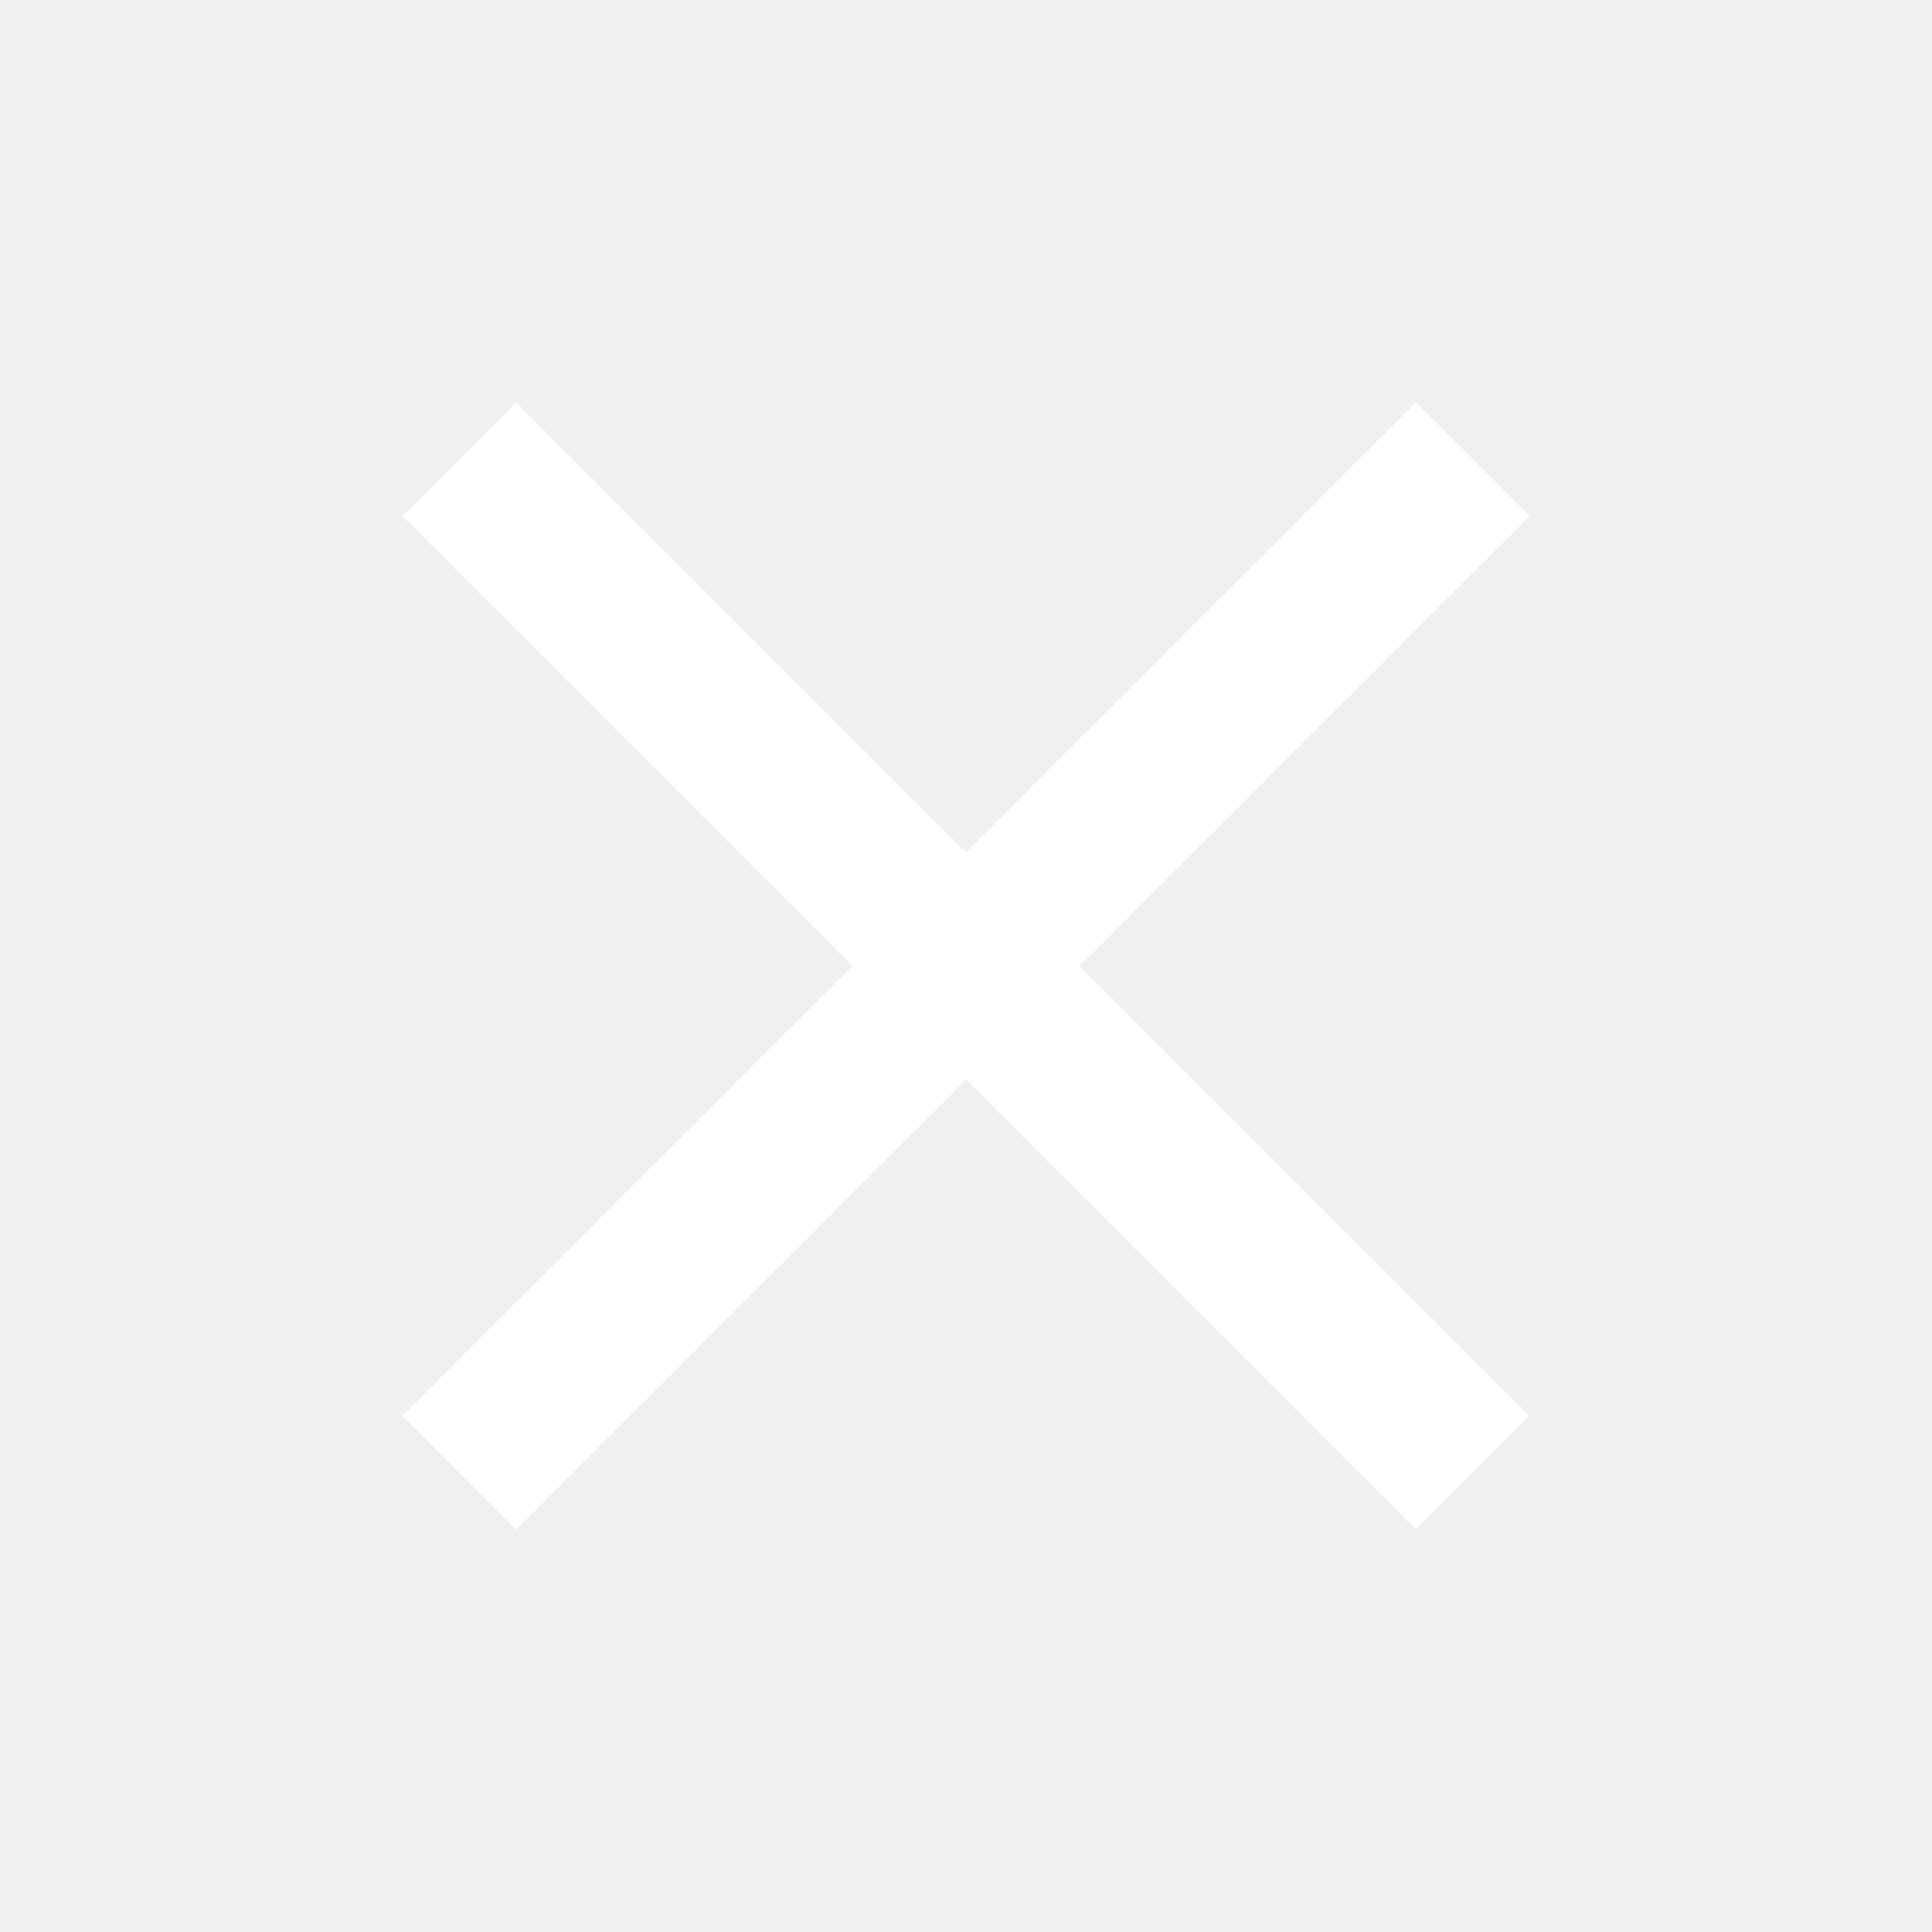
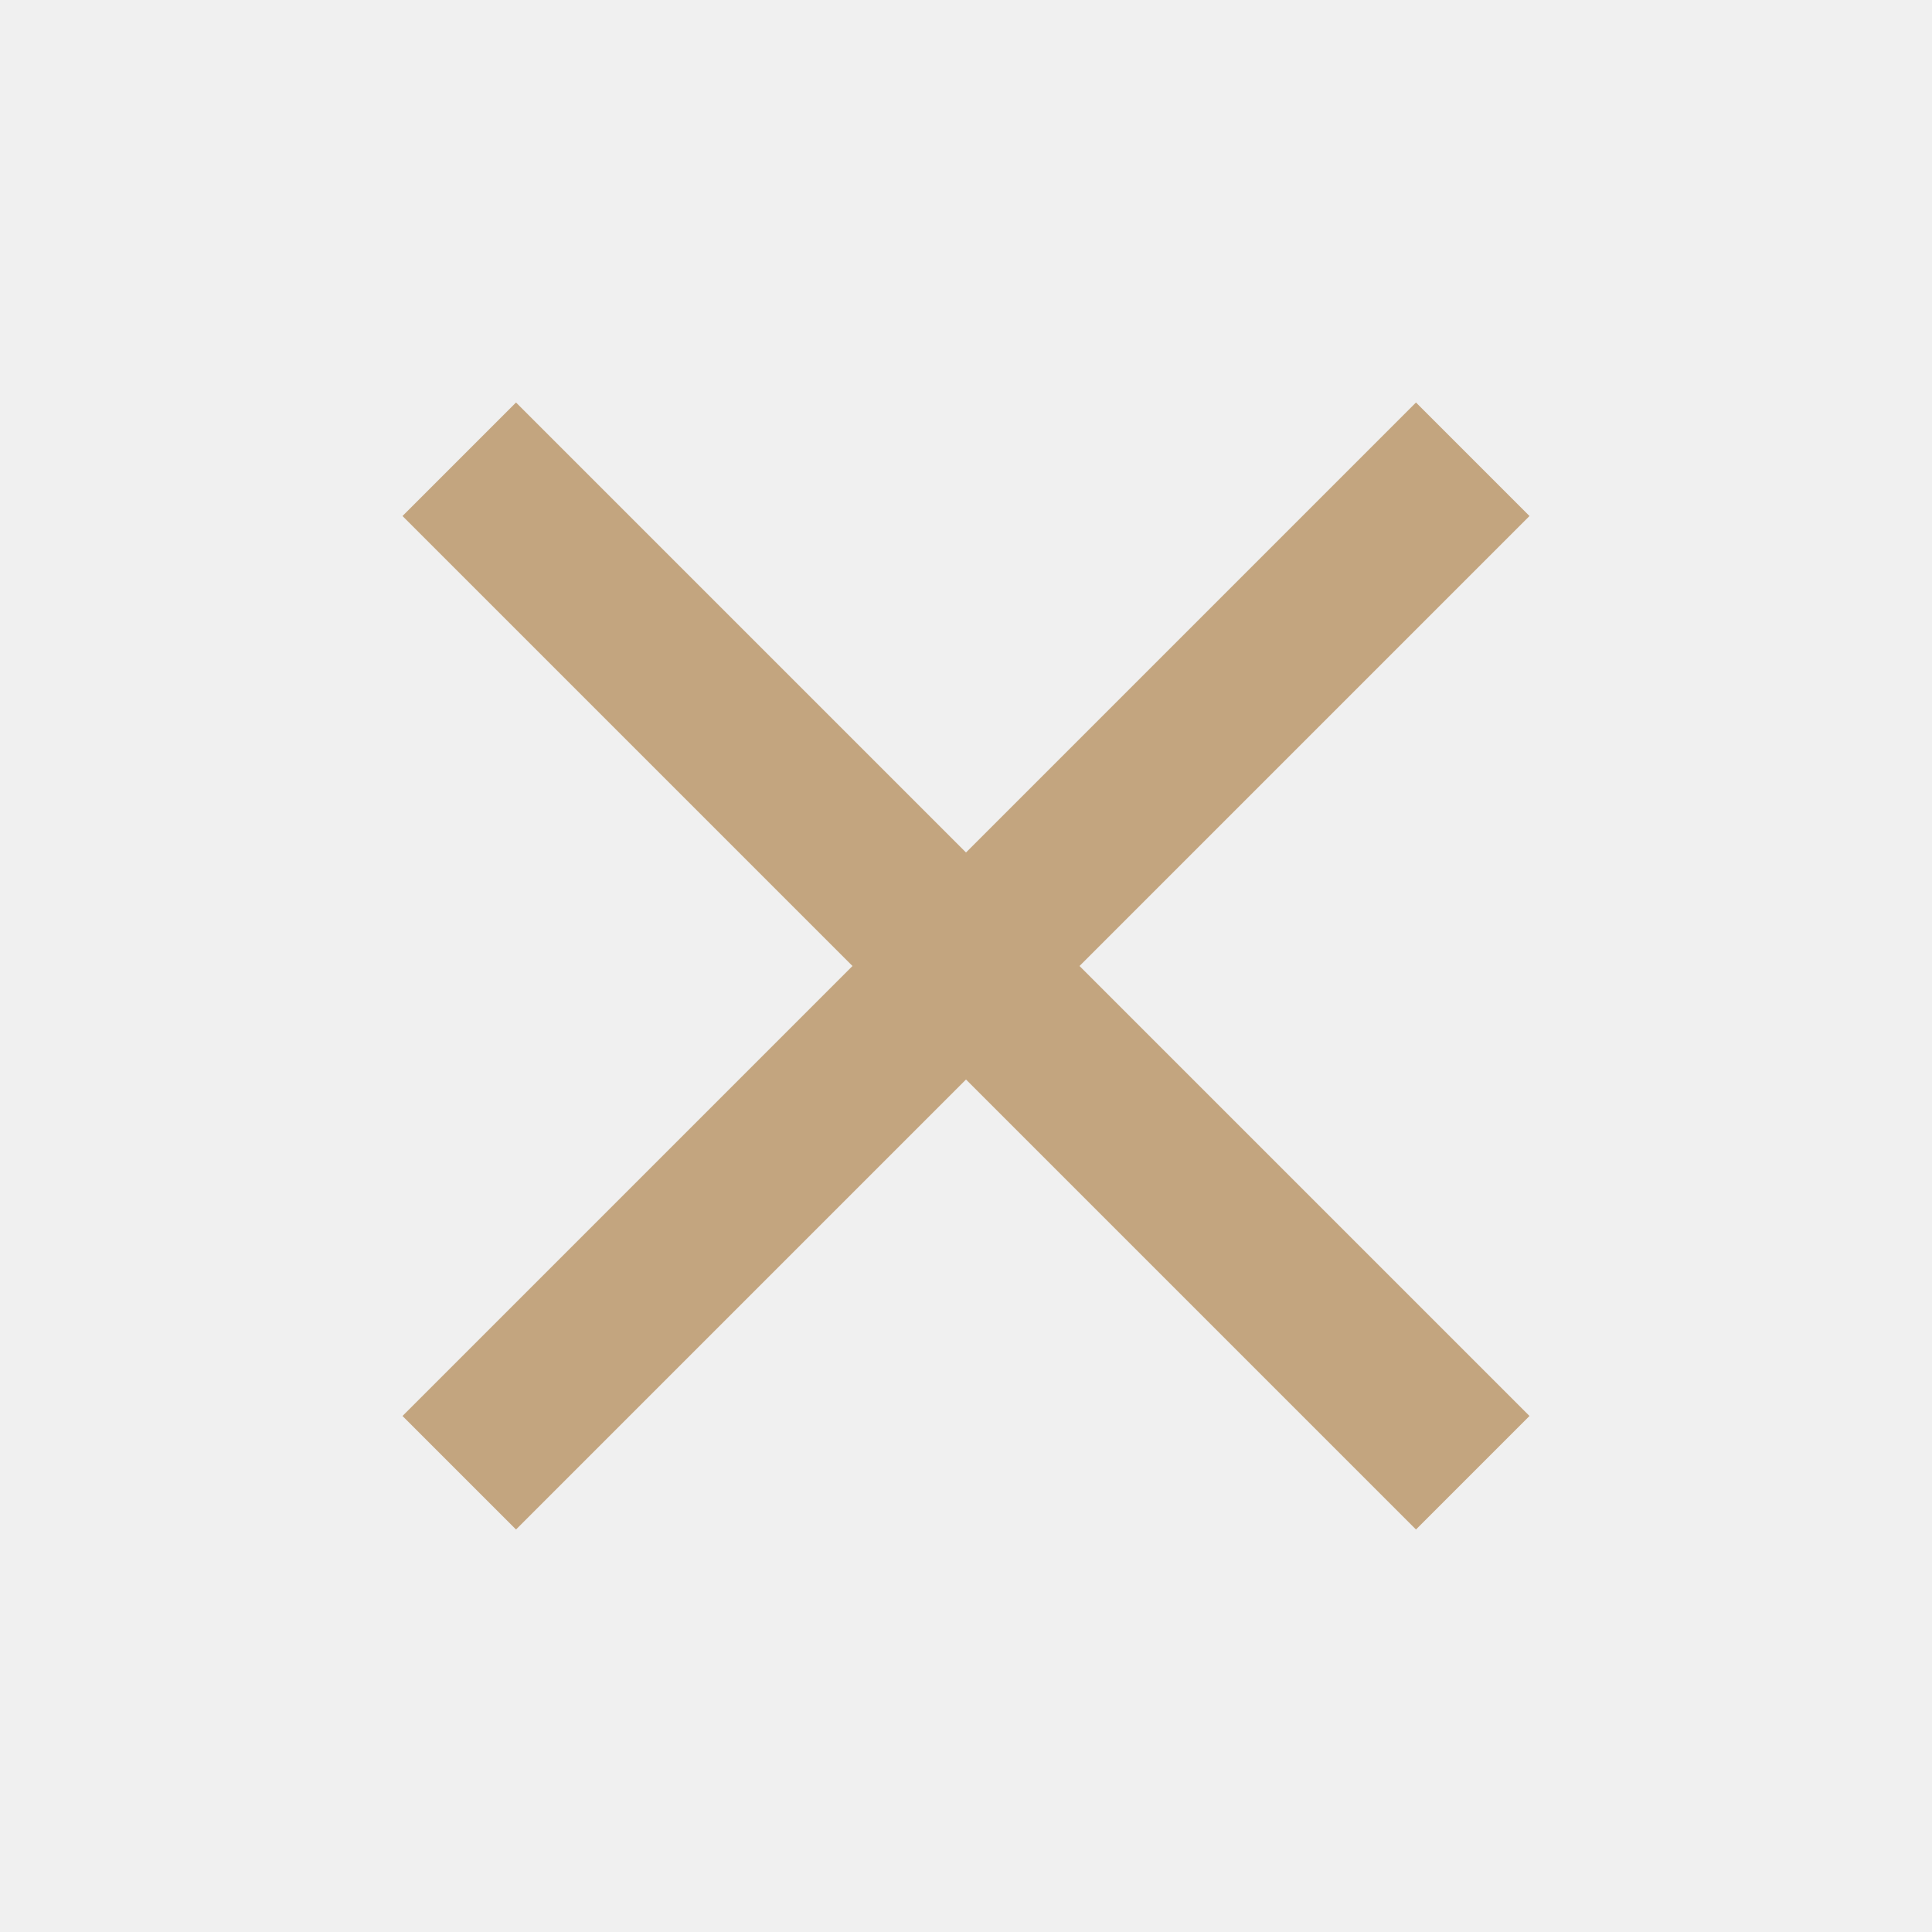
- <svg xmlns="http://www.w3.org/2000/svg" height="36px" viewBox="0 0 24 24" width="36px" fill="#FFFFFF">
+ <svg xmlns="http://www.w3.org/2000/svg" height="36px" viewBox="0 0 24 24" width="36px" fill="#C3A57F">
  <path d="M0 0h24v24H0V0z" fill="none" />
  <path d="M19 6.41L17.59 5 12 10.59 6.41 5 5 6.41 10.59 12 5 17.59 6.41 19 12 13.41 17.59 19 19 17.59 13.41 12 19 6.41z" />
</svg>
